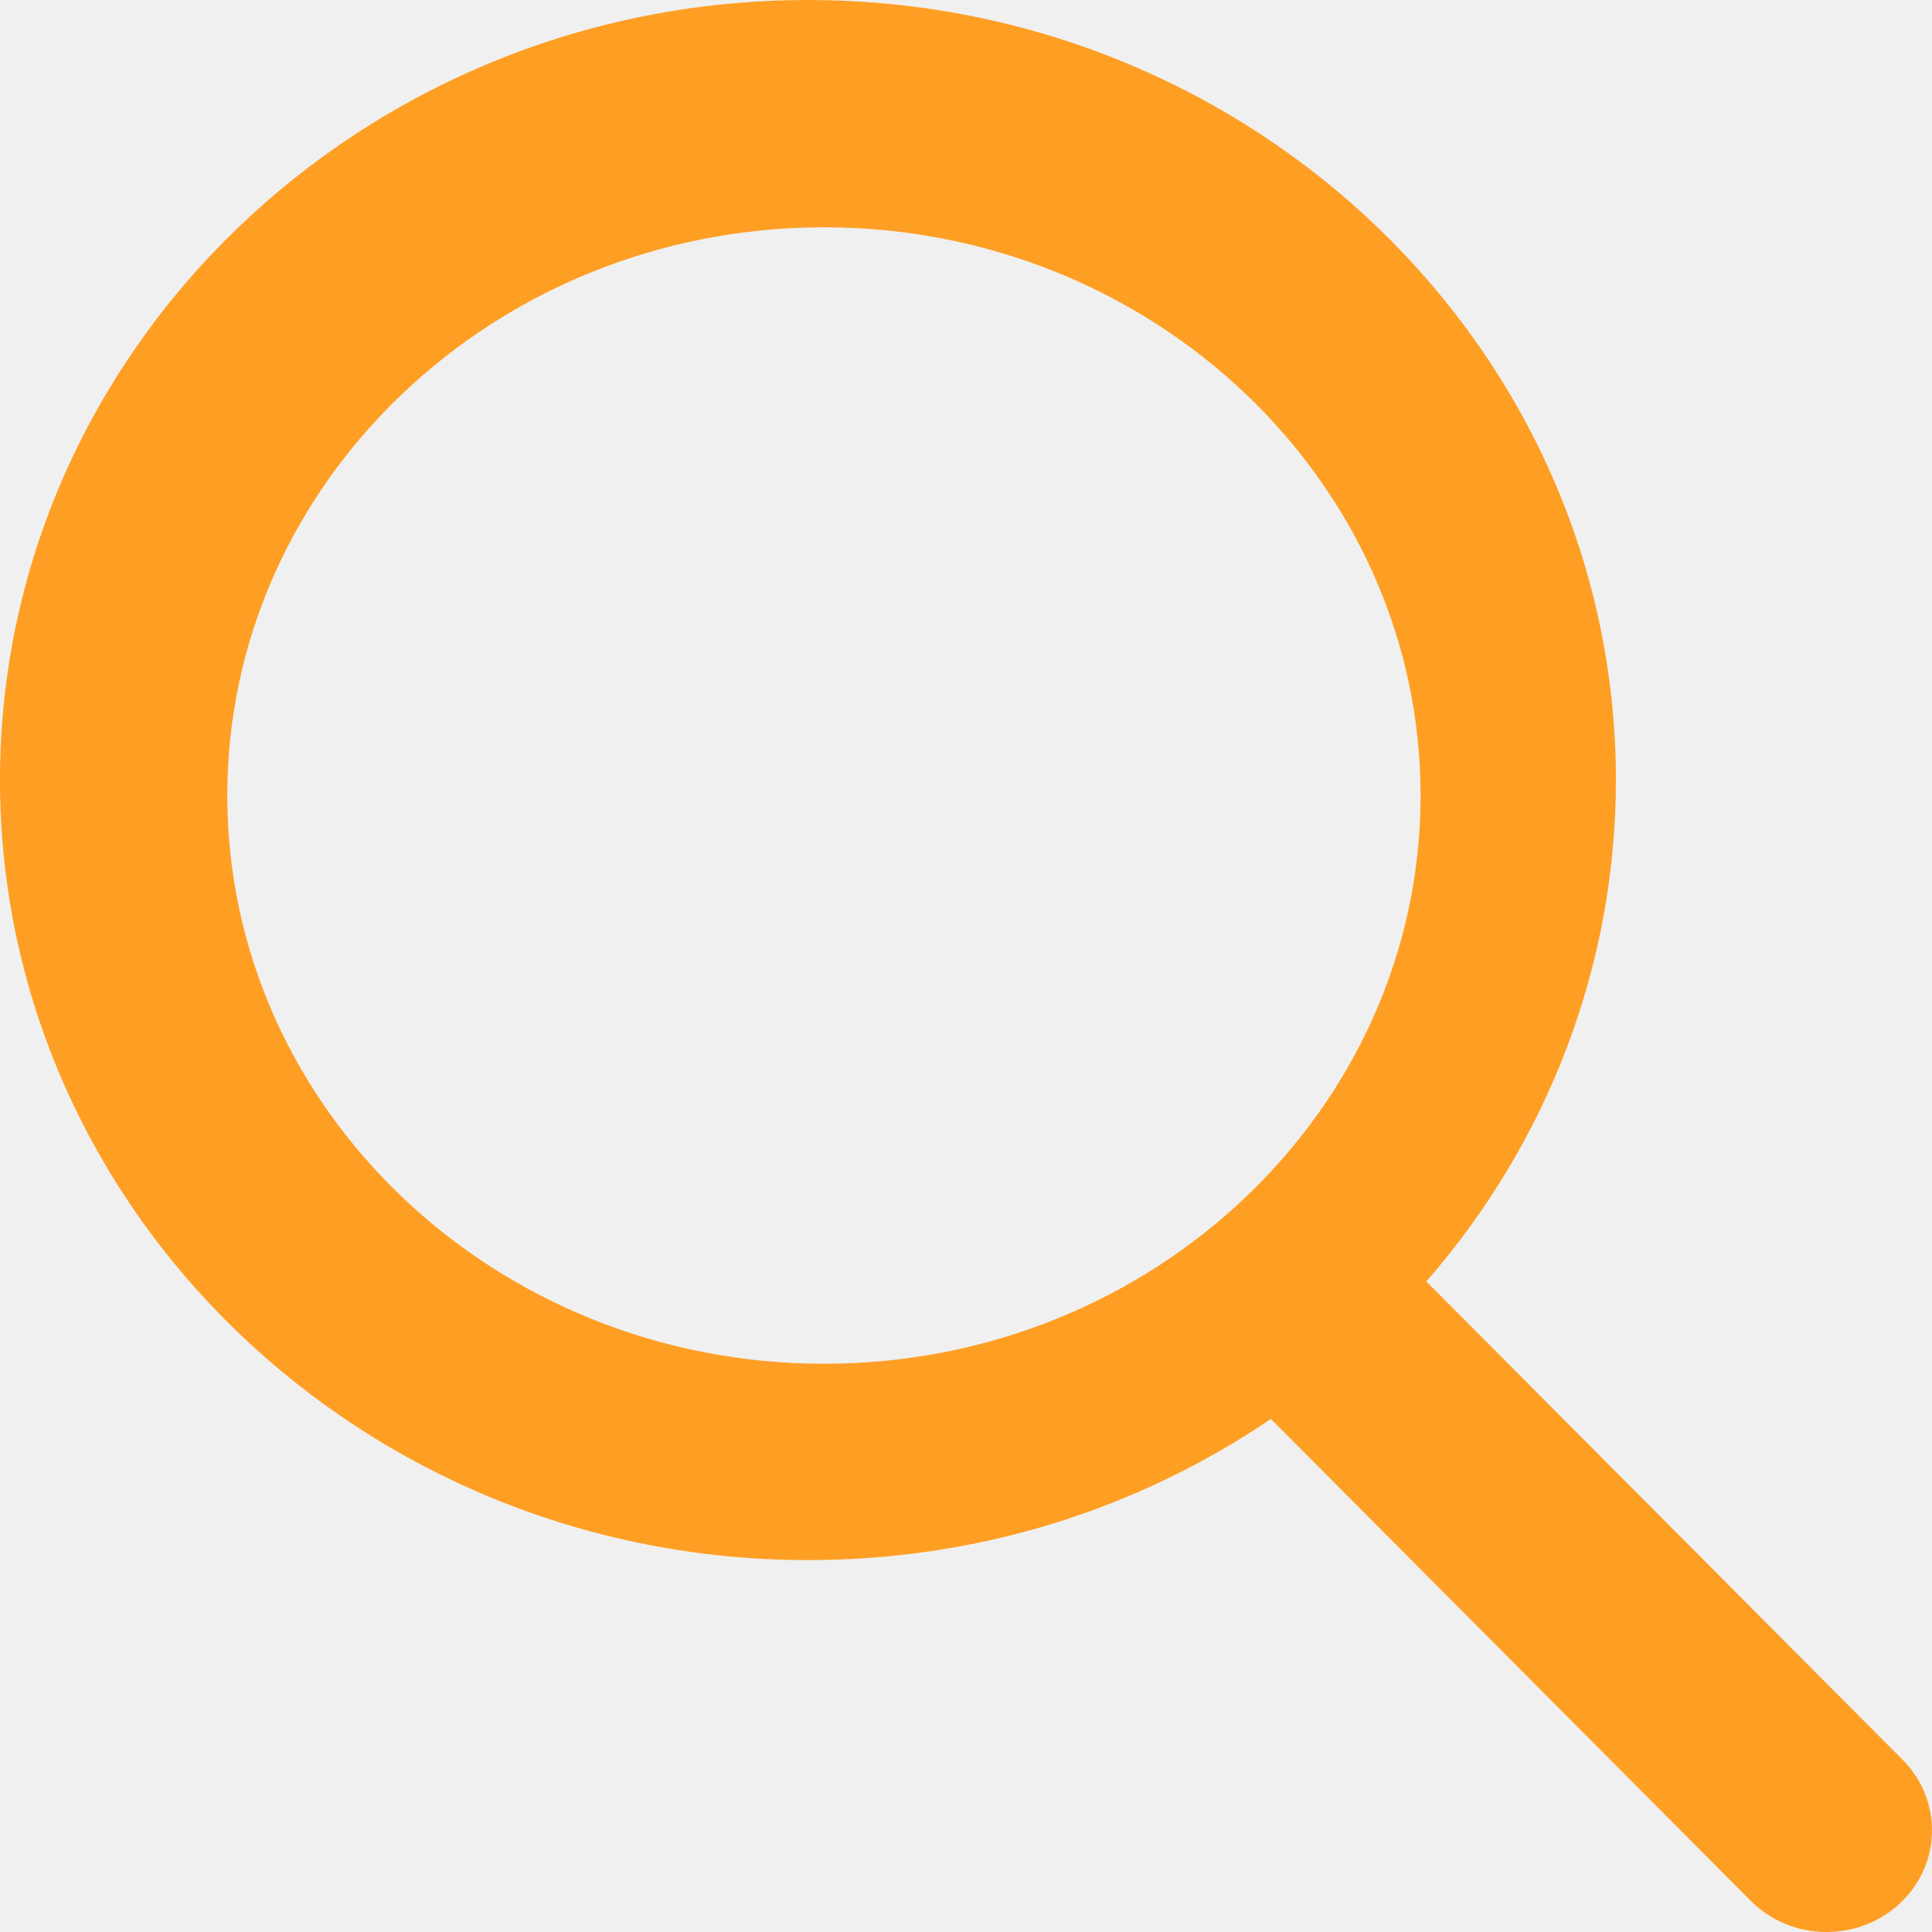
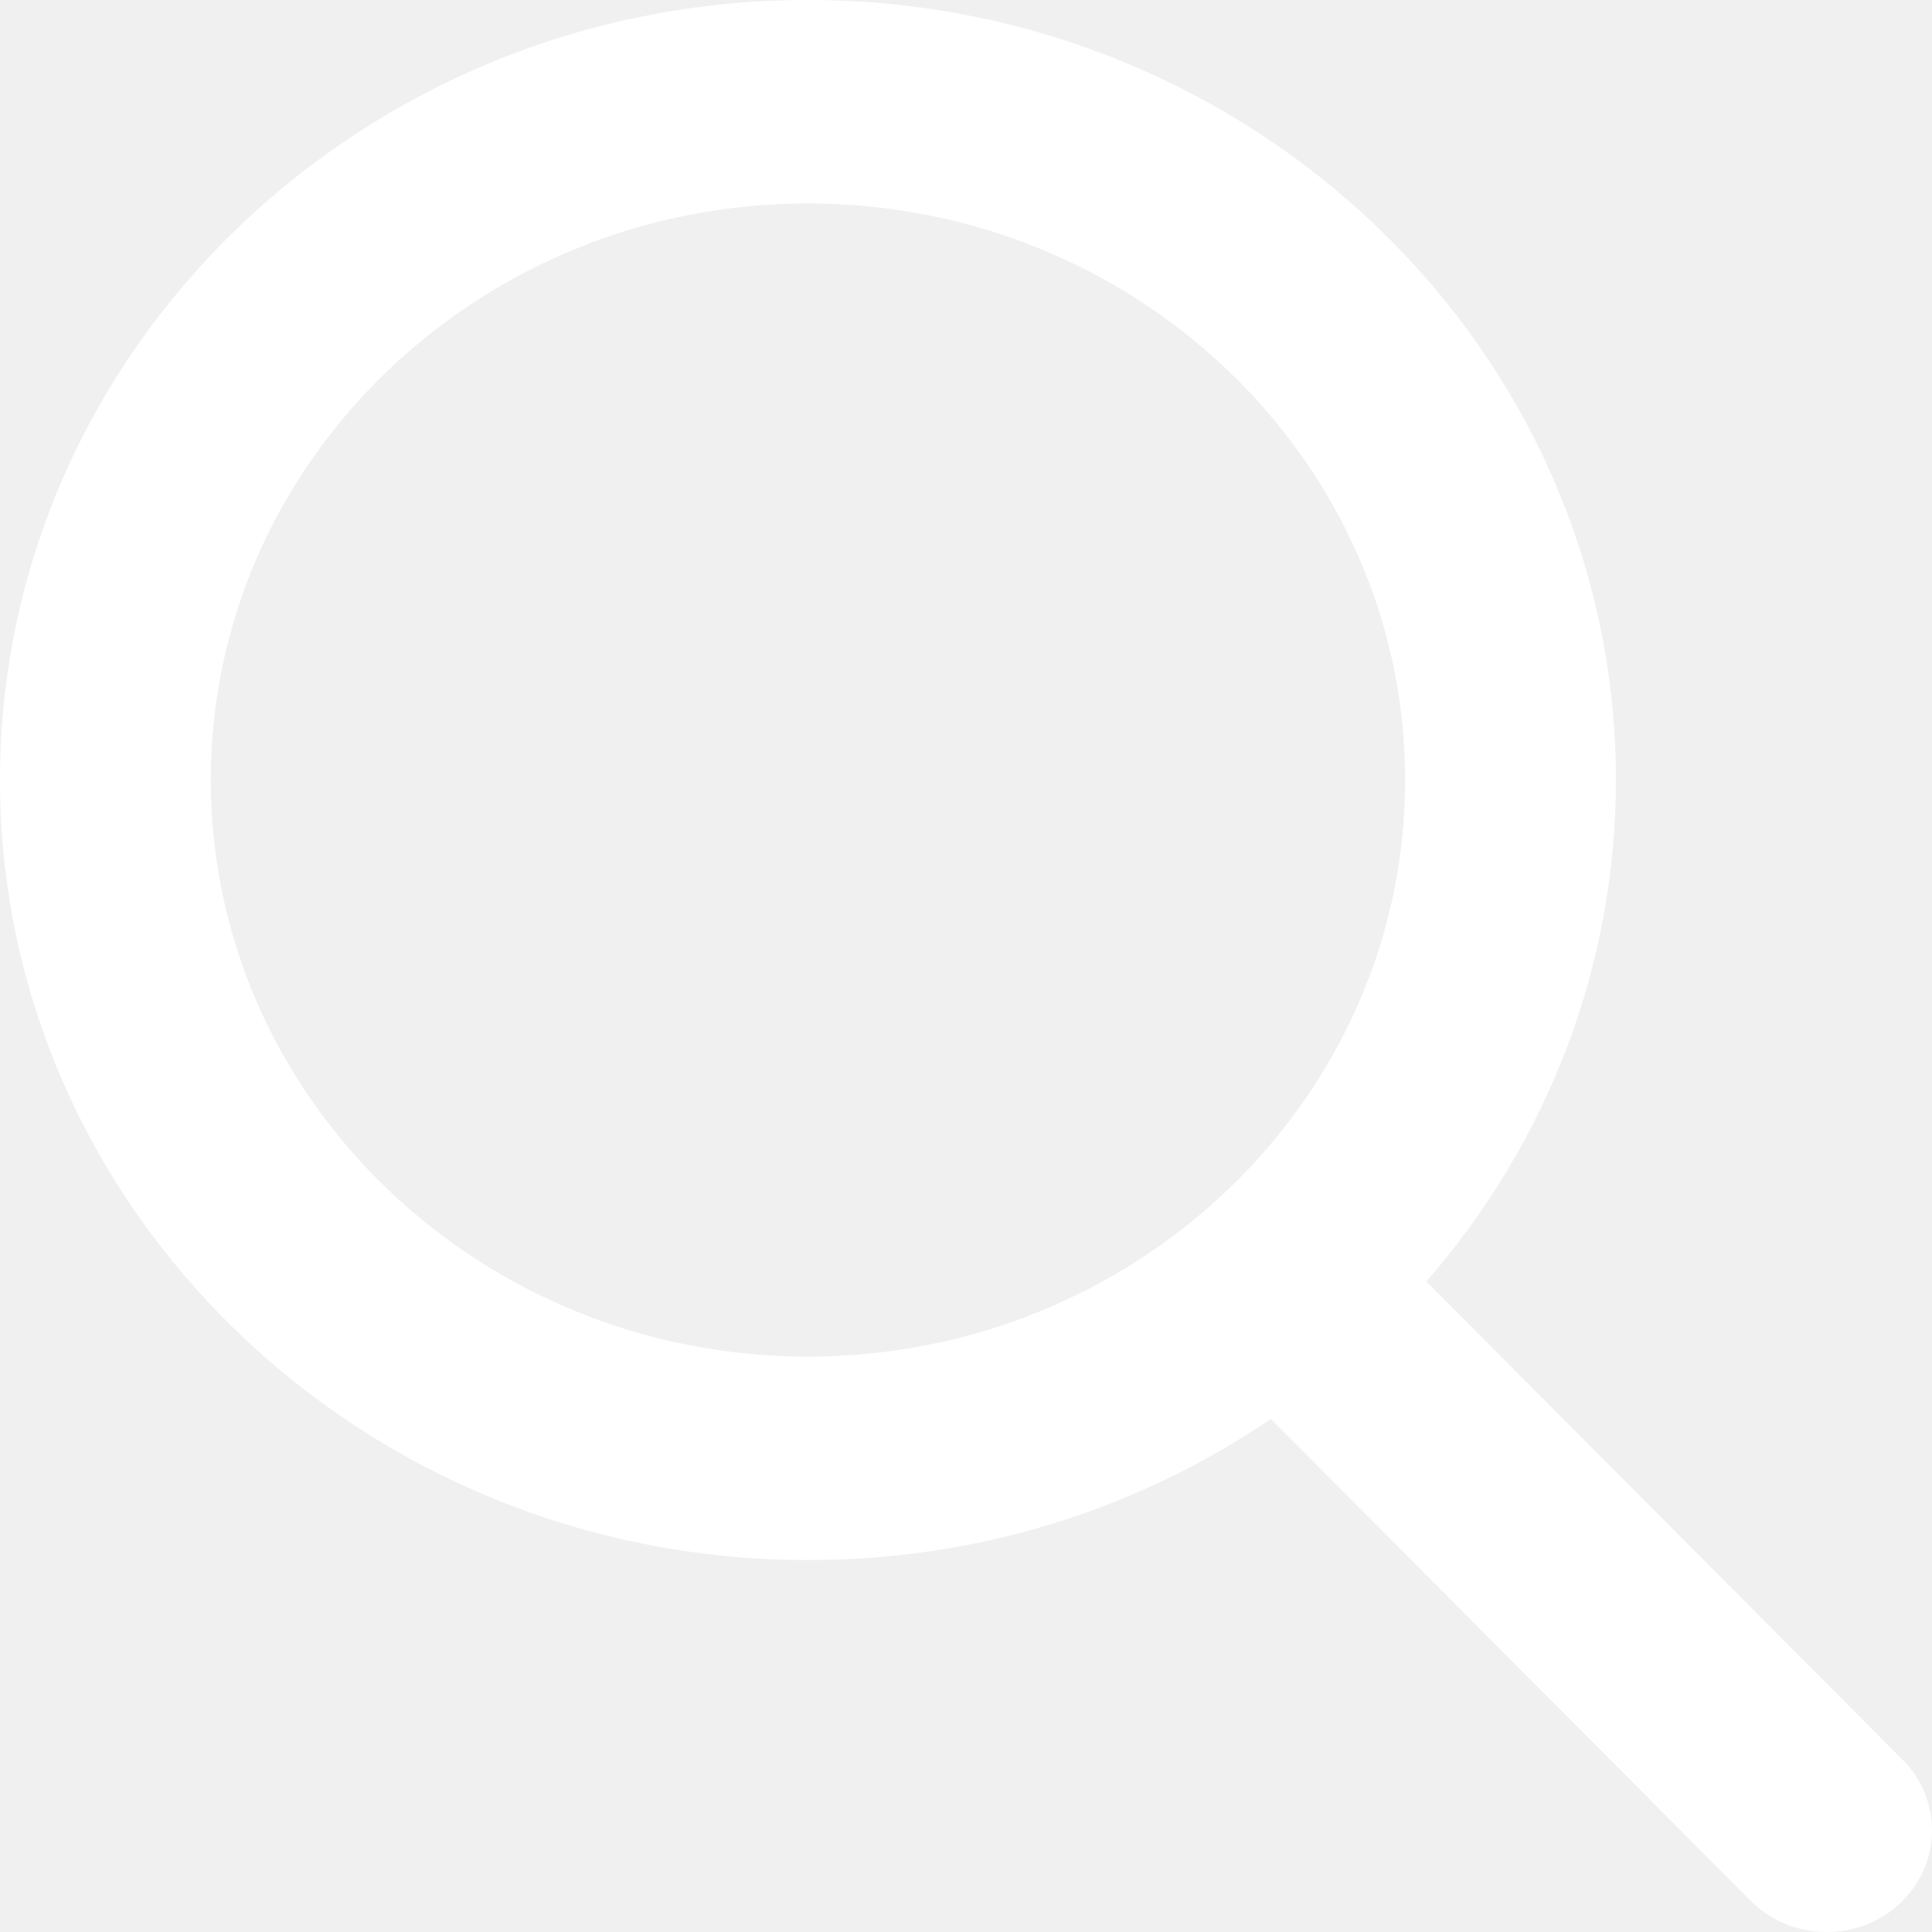
- <svg xmlns="http://www.w3.org/2000/svg" width="34px" height="34px" viewBox="0 0 34 34" version="1.1">
+ <svg xmlns="http://www.w3.org/2000/svg" width="23px" height="23px" viewBox="0 0 23 23" version="1.1">
  <g id="Page-1" stroke="none" stroke-width="1" fill="none" fill-rule="evenodd">
-     <g id="workers-desktop" transform="translate(-532, -552)" fill="#FE9F24" fill-rule="nonzero">
-       <g id="search" transform="translate(532, 552)">
-         <path d="M33.483,30.969 L25.101,22.552 C27.257,20.079 28.437,16.967 28.437,13.727 C28.437,6.158 22.059,0 14.219,0 C6.379,0 0,6.158 0,13.727 C0,21.297 6.379,27.455 14.219,27.455 C17.162,27.455 19.967,26.598 22.365,24.971 L30.81,33.451 C31.163,33.805 31.638,34 32.146,34 C32.628,34 33.085,33.823 33.432,33.5 C34.169,32.816 34.192,31.681 33.483,30.969 Z M14.5,4 C20.29,4 25,8.486 25,14 C25,19.514 20.29,24 14.5,24 C8.71,24 4,19.514 4,14 C4,8.486 8.71,4 14.5,4 Z" id="Shape" />
+     <g id="Home-desktop" transform="translate(-783, -390)" fill="#FFFFFF" fill-rule="nonzero">
+       <g id="search" transform="translate(783, 390)">
+         <path d="M22.65,20.949 L16.98,15.256 C18.438,13.583 19.237,11.478 19.237,9.286 C19.237,4.166 14.922,0 9.618,0 C4.315,0 0,4.166 0,9.286 C0,14.407 4.315,18.572 9.618,18.572 C11.61,18.572 13.507,17.993 15.129,16.892 L20.842,22.629 C21.081,22.868 21.402,23 21.746,23 C22.072,23 22.381,22.88 22.616,22.662 C23.114,22.199 23.13,21.431 22.65,20.949 Z M9.618,2.422 C13.539,2.422 16.728,5.501 16.728,9.286 C16.728,13.071 13.539,16.15 9.618,16.15 C5.698,16.15 2.509,13.071 2.509,9.286 C2.509,5.501 5.698,2.422 9.618,2.422 Z" id="Shape" />
      </g>
    </g>
  </g>
</svg>
